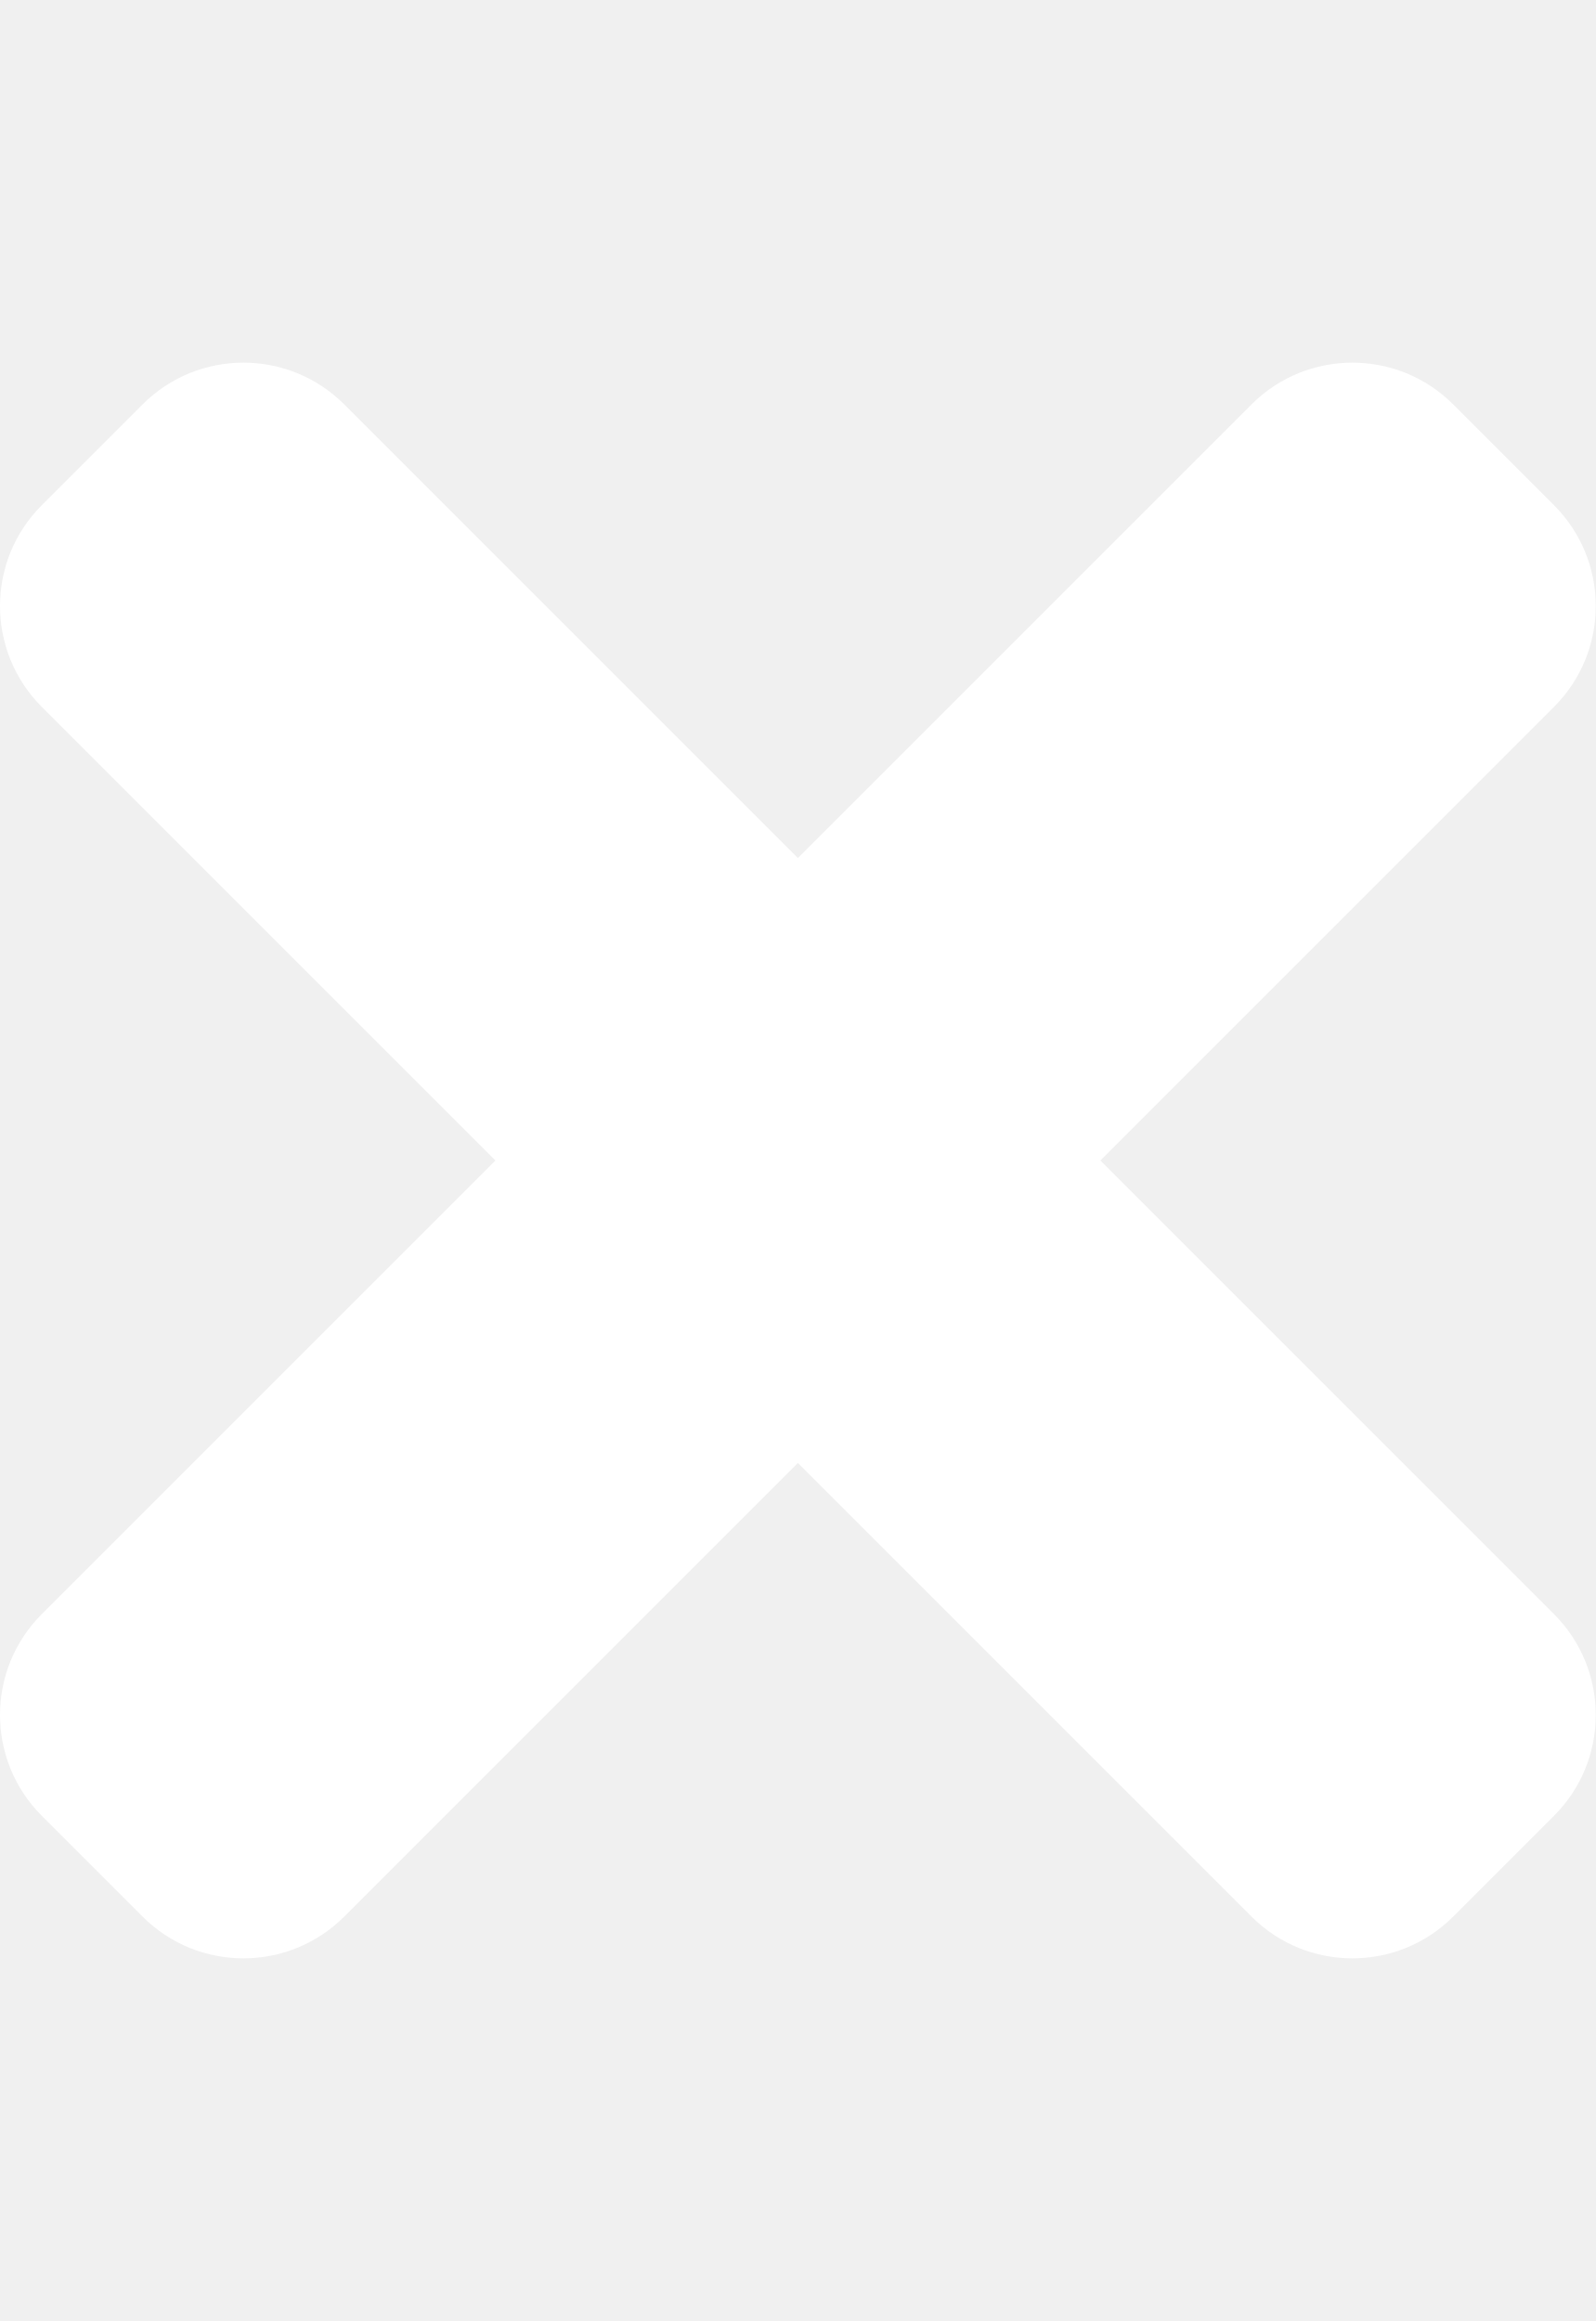
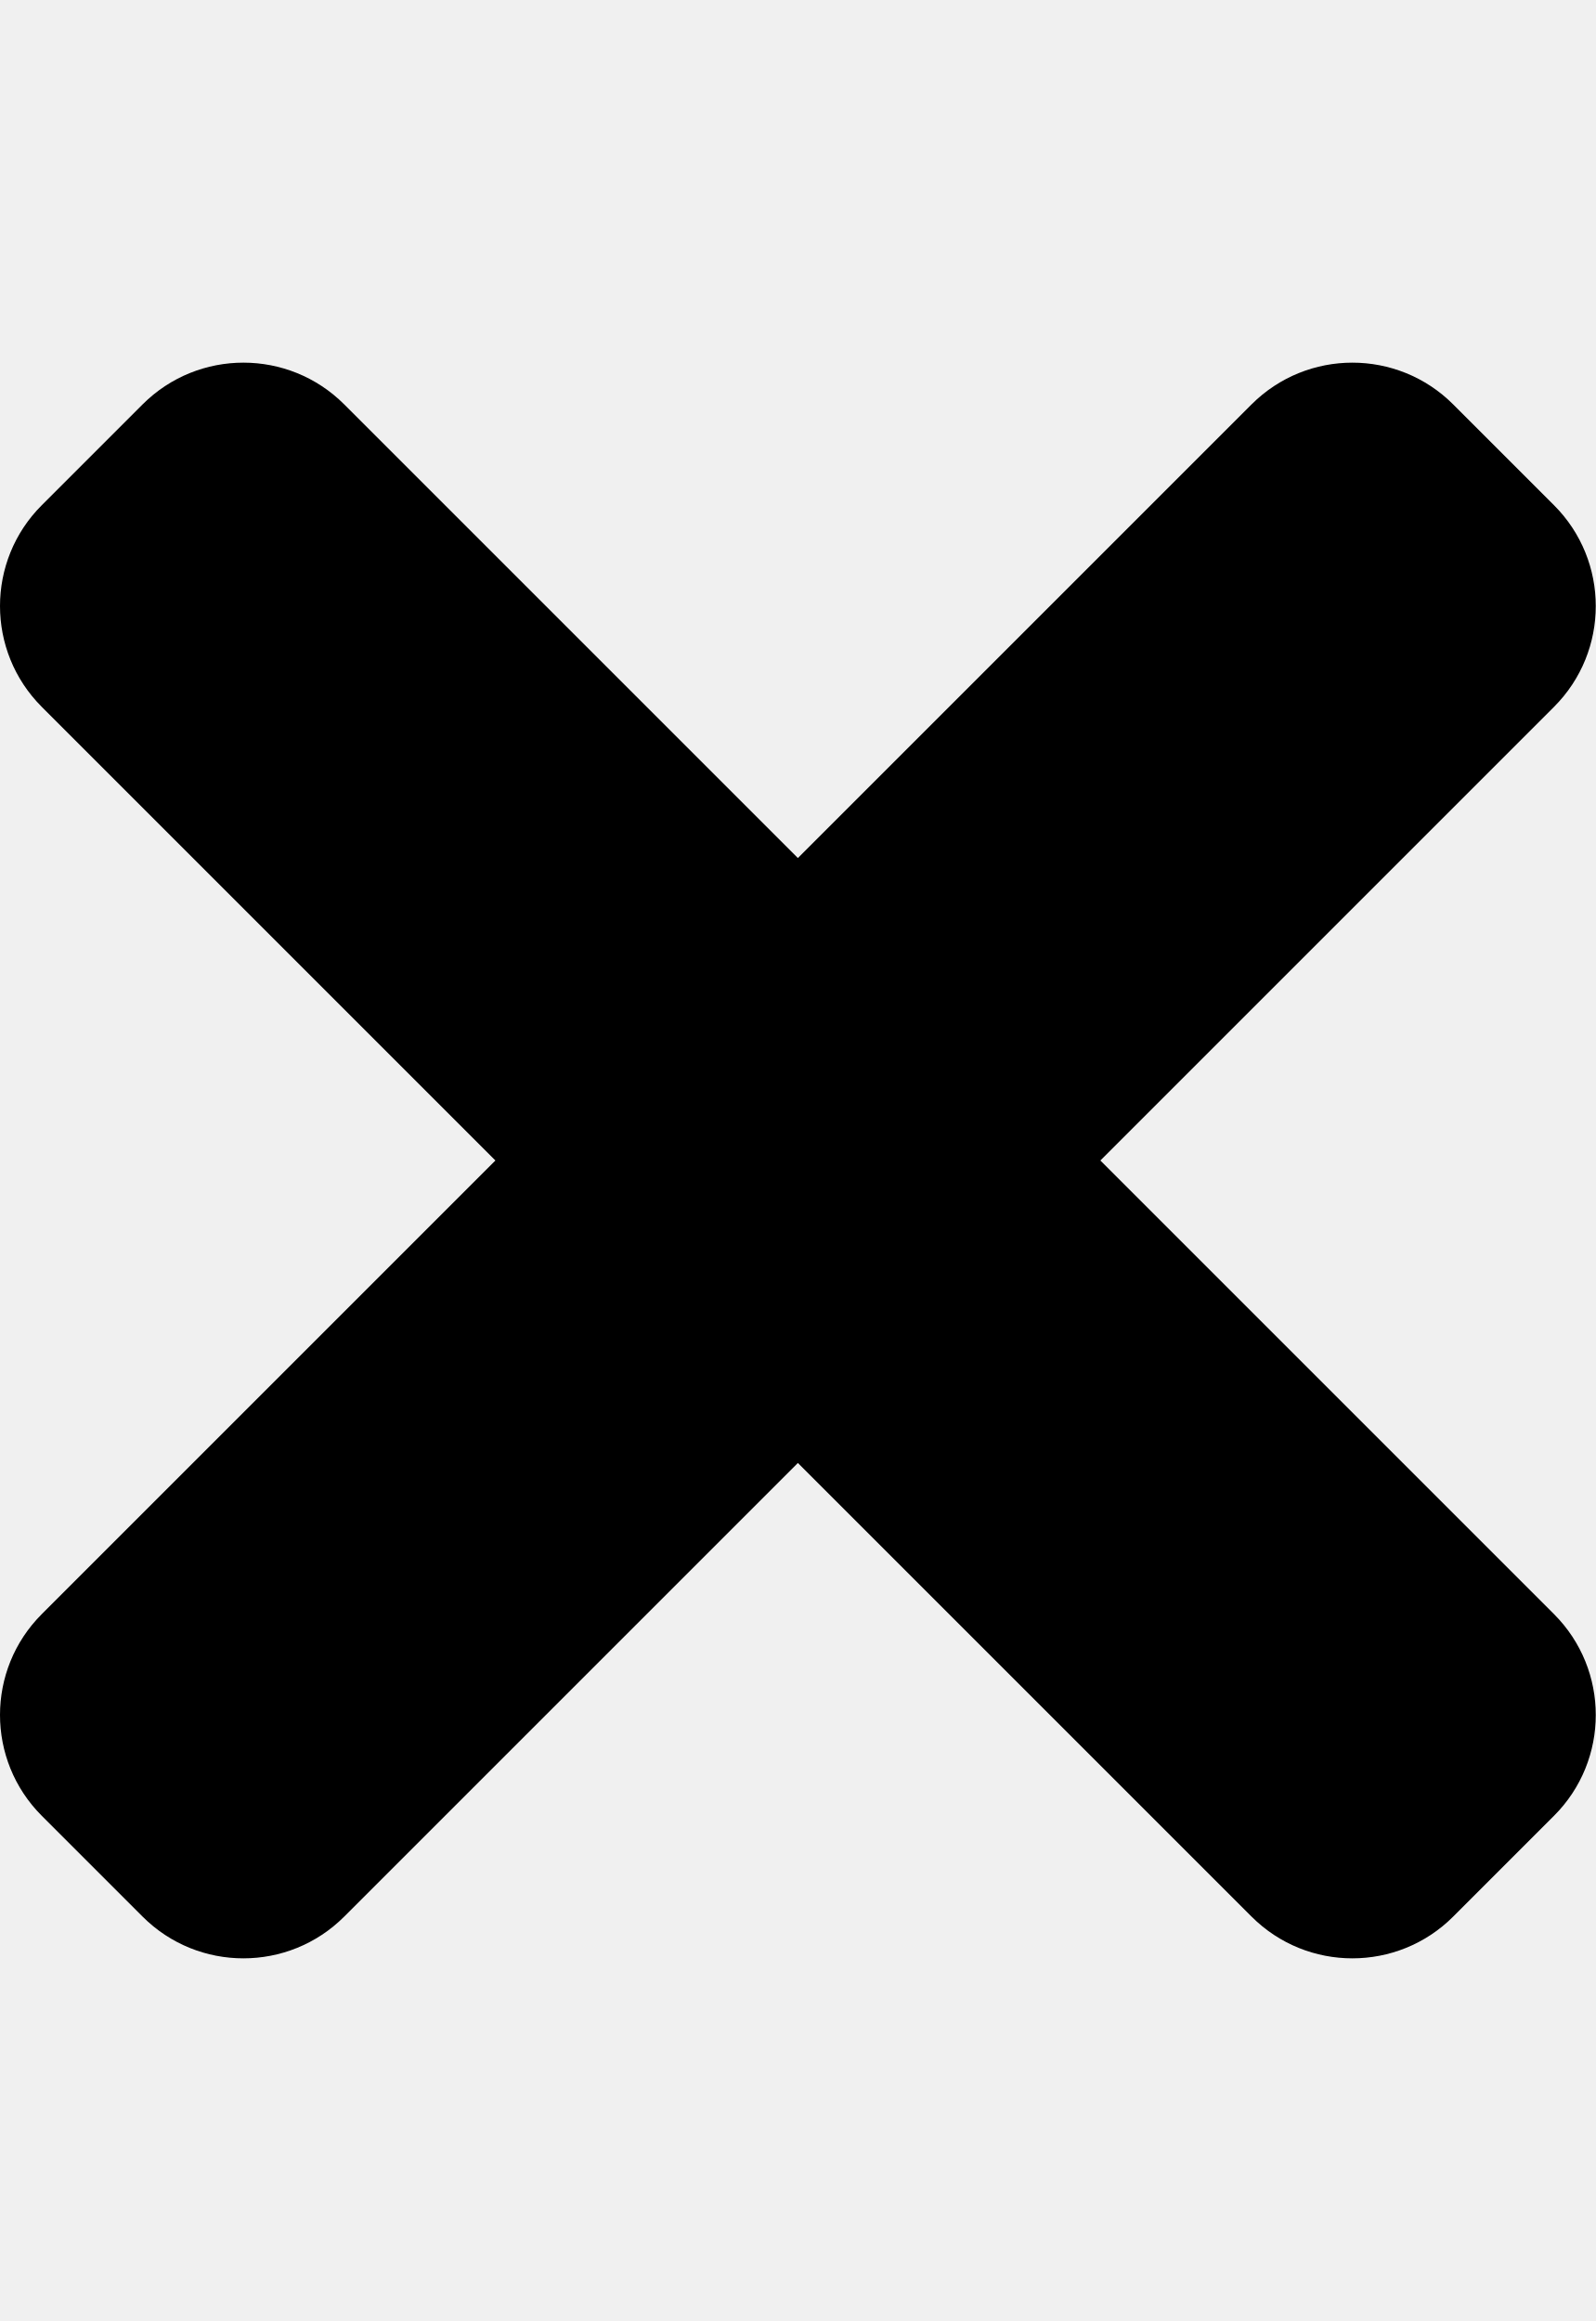
- <svg xmlns="http://www.w3.org/2000/svg" aria-hidden="true" focusable="false" data-prefix="fas" data-icon="times" class="svgIcon svg-inline--fa fa-times fa-w-11" role="img" viewBox="0 0 352 512">
-   <path class="contact-us-close" fill="#fff" d="M242.72 256l100.07-100.07c12.28-12.28 12.28-32.19 0-44.48l-22.24-22.24c-12.28-12.28-32.19-12.28-44.48 0L176 189.28 75.93 89.21c-12.28-12.28-32.19-12.28-44.48 0L9.21 111.45c-12.28 12.28-12.28 32.19 0 44.48L109.28 256 9.21 356.07c-12.28 12.28-12.28 32.19 0 44.48l22.24 22.24c12.28 12.28 32.2 12.28 44.48 0L176 322.72l100.07 100.07c12.28 12.28 32.2 12.28 44.48 0l22.24-22.24c12.28-12.28 12.28-32.19 0-44.48L242.72 256z" />
+ <svg xmlns="http://www.w3.org/2000/svg" aria-hidden="true" focusable="false" data-prefix="fas" data-icon="times" class="svg-inline--fa fa-times fa-w-11" role="img" viewBox="0 0 352 512">
+   <path fill="currentColor" d="M242.72 256l100.07-100.07c12.28-12.28 12.28-32.19 0-44.48l-22.24-22.24c-12.28-12.28-32.19-12.28-44.48 0L176 189.28 75.93 89.21c-12.28-12.28-32.19-12.28-44.48 0L9.21 111.45c-12.28 12.28-12.28 32.19 0 44.48L109.28 256 9.21 356.07c-12.28 12.28-12.28 32.19 0 44.48l22.24 22.24c12.28 12.28 32.2 12.28 44.48 0L176 322.72l100.07 100.07c12.28 12.28 32.2 12.28 44.48 0l22.24-22.24c12.28-12.28 12.28-32.19 0-44.48L242.72 256z" />
</svg>
